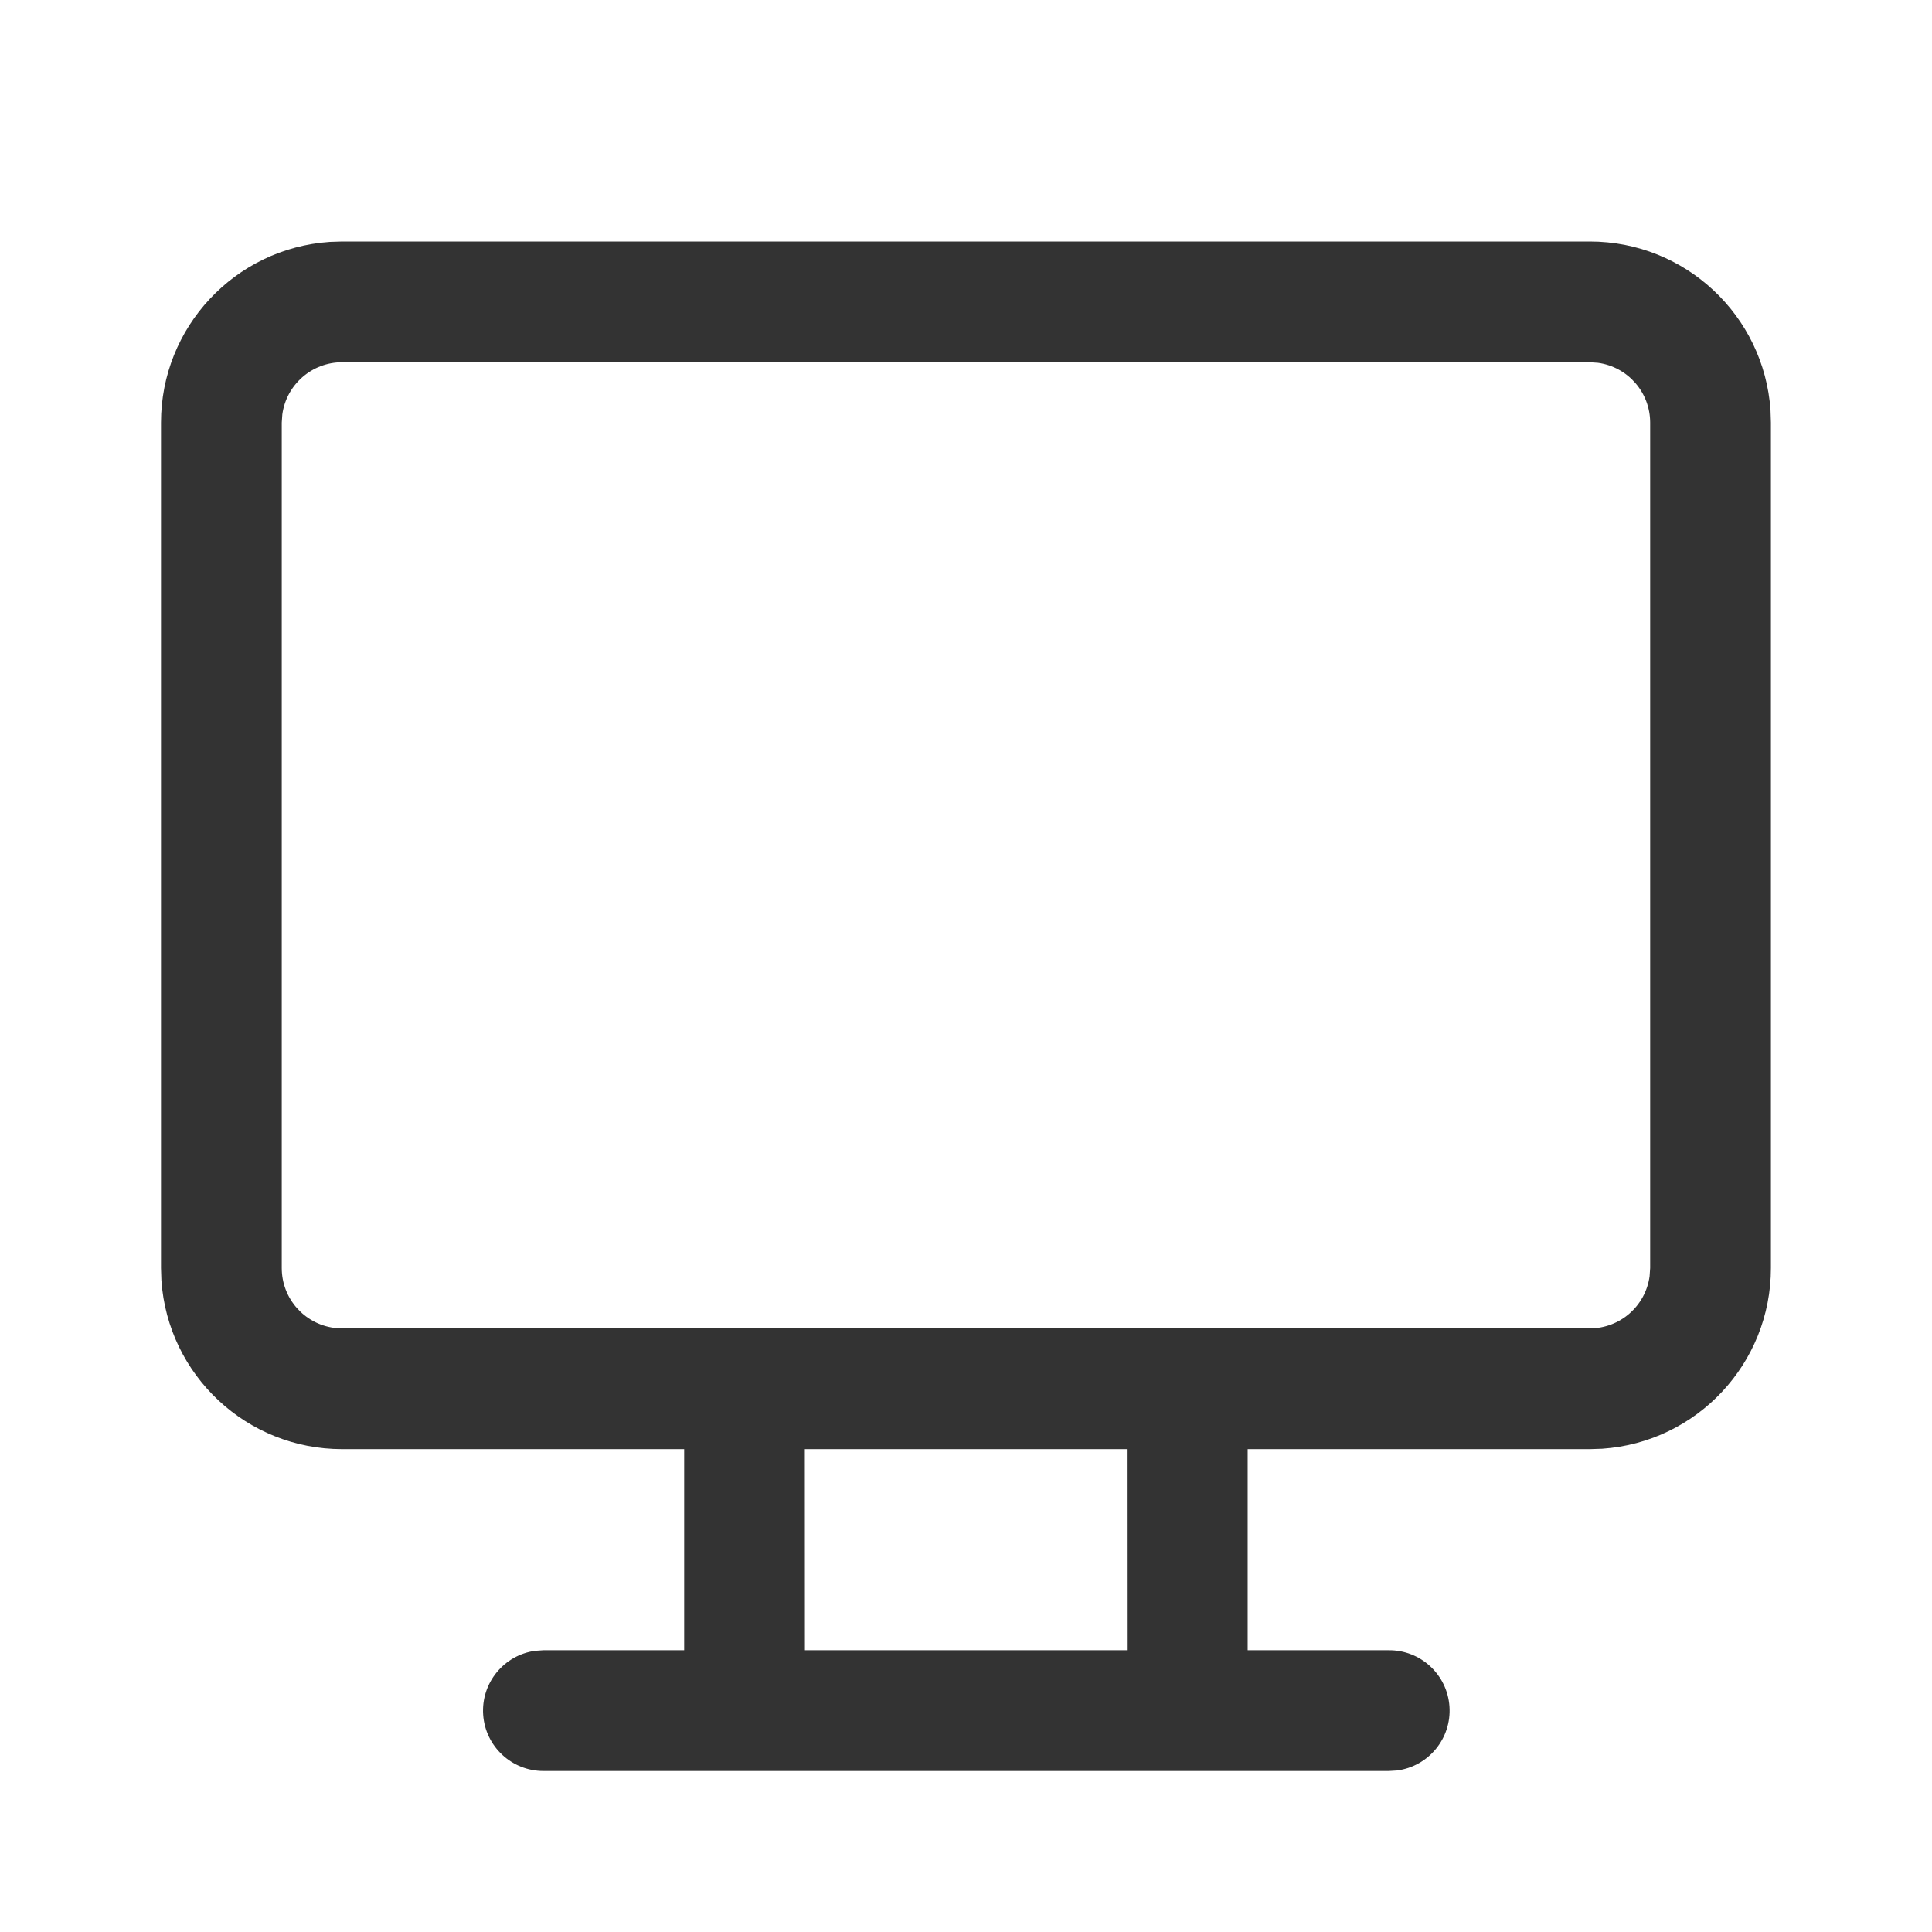
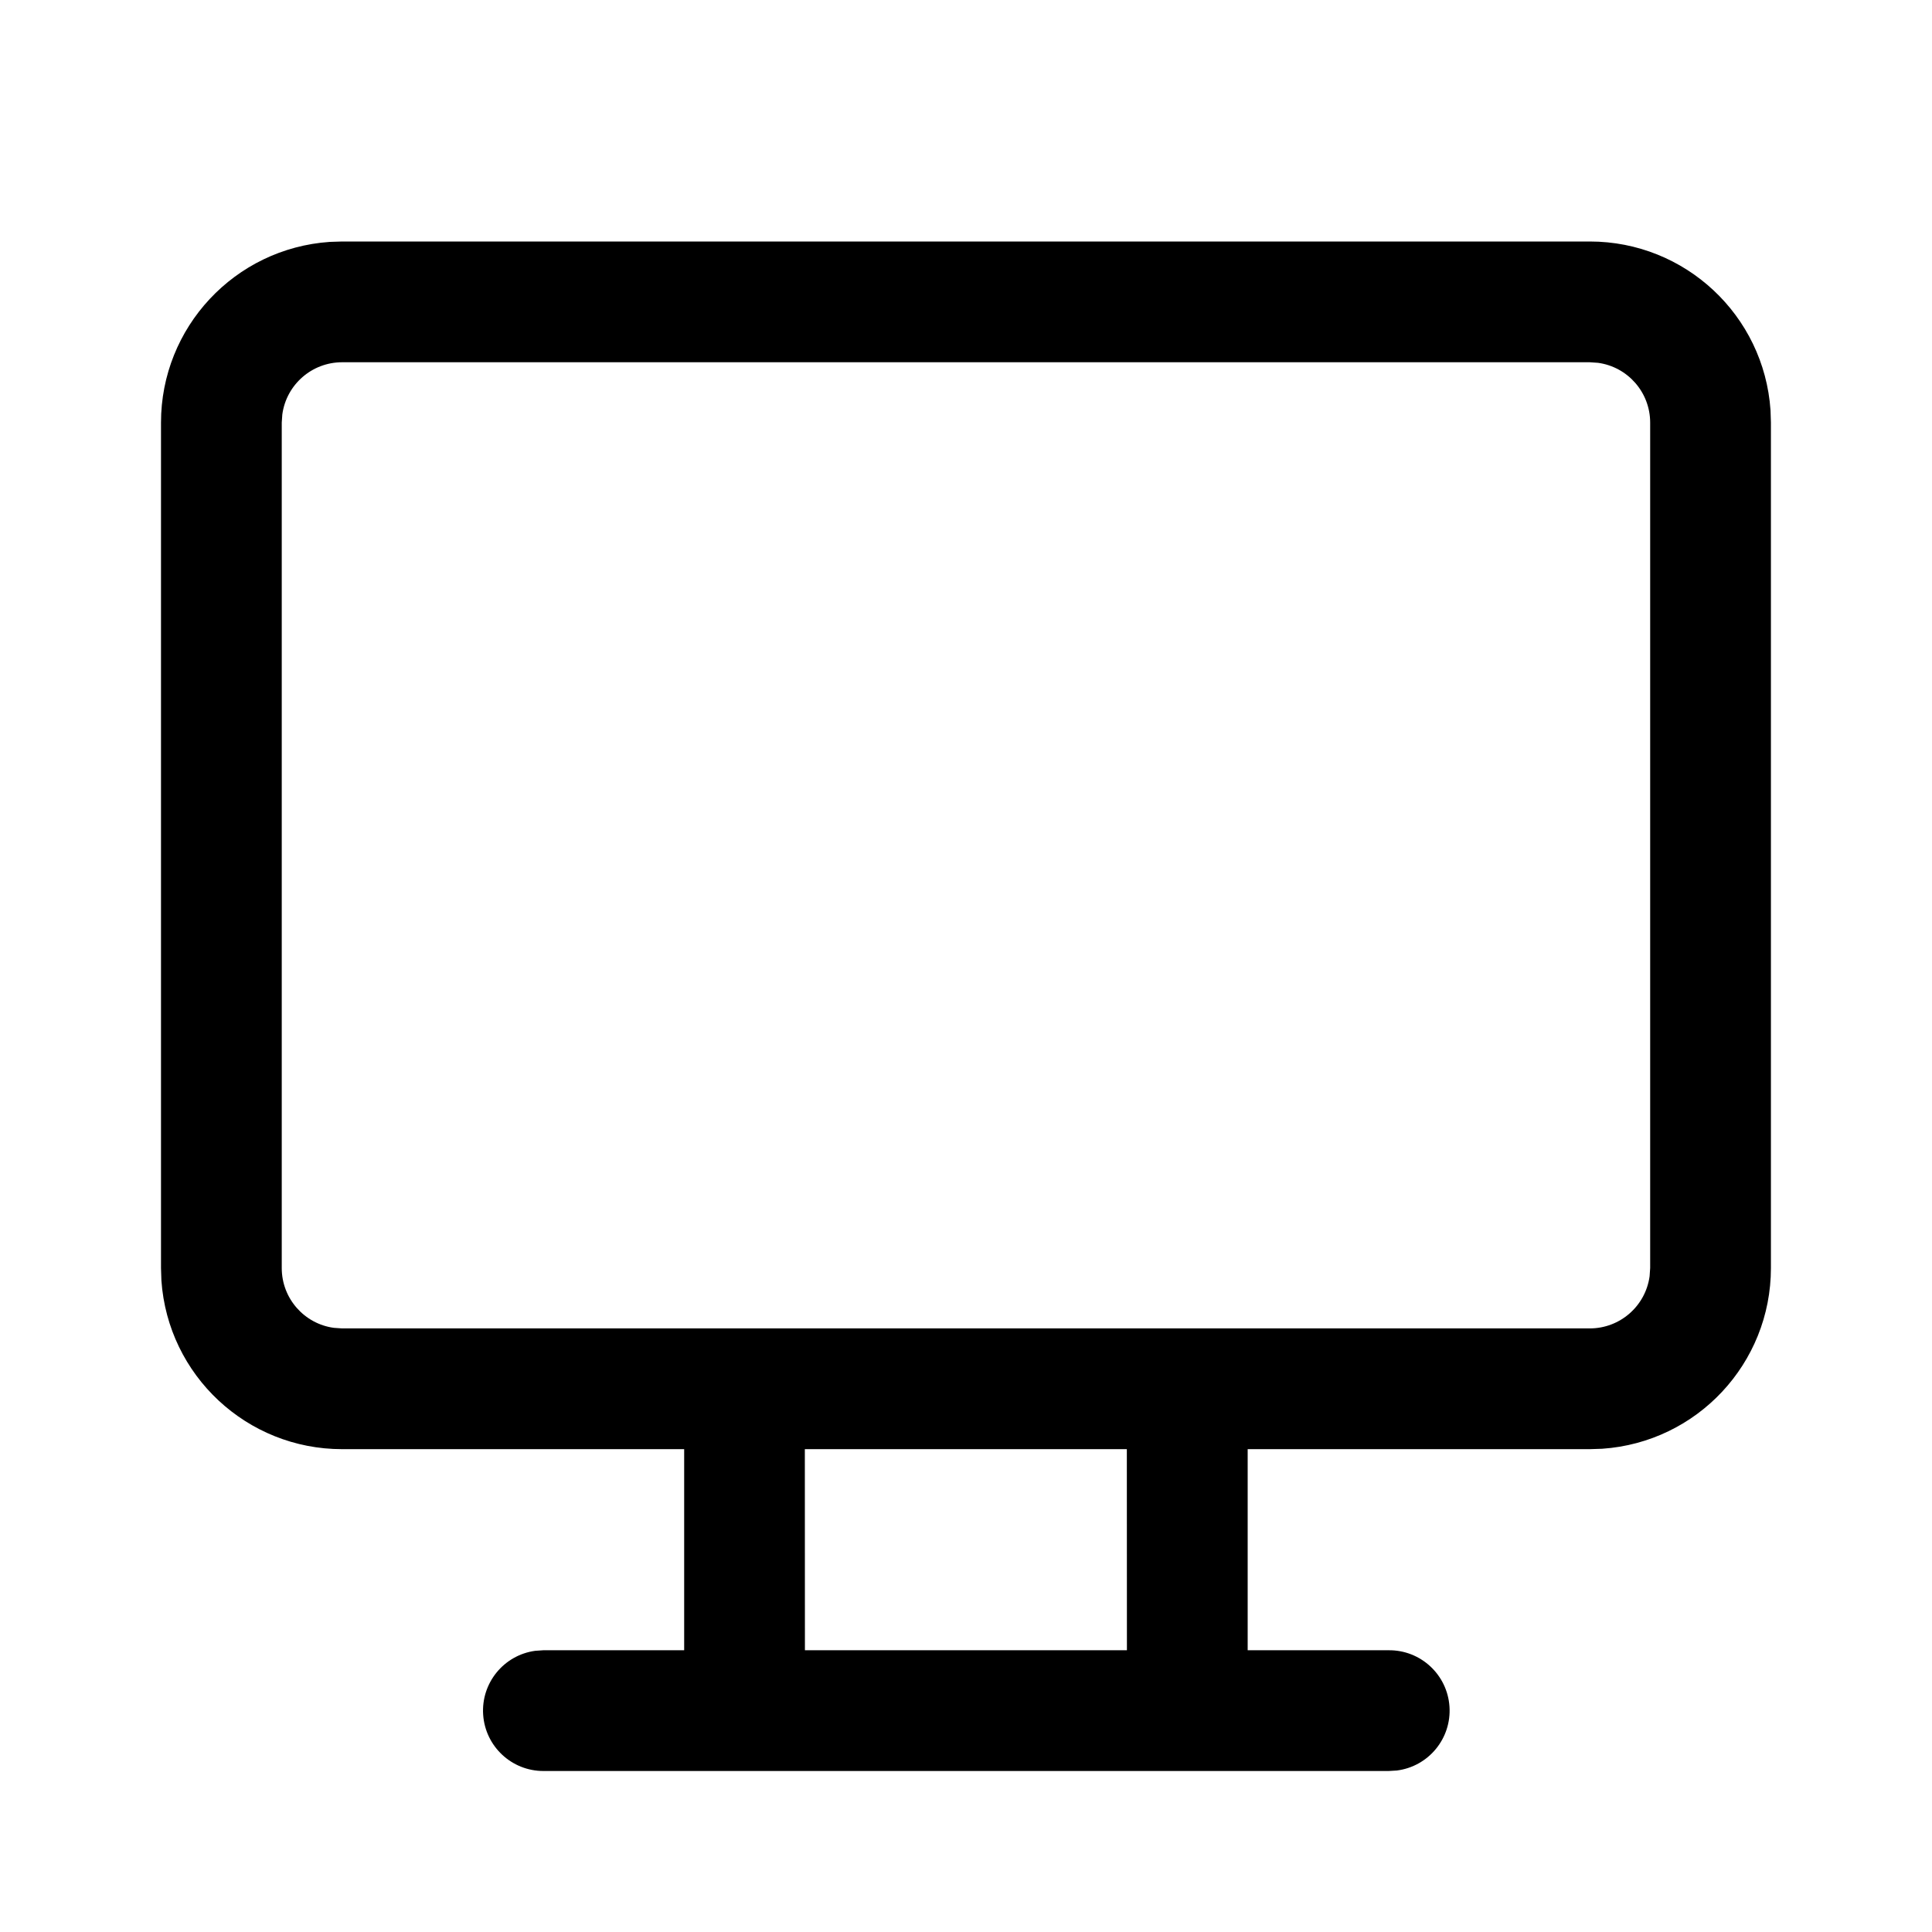
<svg xmlns="http://www.w3.org/2000/svg" width="24" height="24" viewBox="0 0 24 24">
-   <path fill="#333333" d="M6.75 22a.75.75 0 0 1-.102-1.493l.102-.007h1.749v-2.498H4.25a2.25 2.25 0 0 1-2.245-2.096L2 15.752V5.25a2.25 2.25 0 0 1 2.096-2.245L4.25 3h15.499a2.25 2.25 0 0 1 2.245 2.096l.005.154v10.502a2.25 2.25 0 0 1-2.096 2.245l-.154.005h-4.25V20.5h1.751a.75.75 0 0 1 .102 1.494L17.25 22zm7.248-3.998h-4l.001 2.498h4zM19.748 4.5H4.25a.75.75 0 0 0-.743.648L3.5 5.25v10.502c0 .38.282.694.648.743l.102.007h15.499a.75.75 0 0 0 .743-.648l.007-.102V5.25a.75.75 0 0 0-.648-.743z" />
+   <path fill="currentColor" d="M6.75 22a.75.75 0 0 1-.102-1.493l.102-.007h1.749v-2.498H4.25a2.25 2.25 0 0 1-2.245-2.096L2 15.752V5.25a2.25 2.25 0 0 1 2.096-2.245L4.25 3h15.499a2.25 2.25 0 0 1 2.245 2.096l.005.154v10.502a2.25 2.25 0 0 1-2.096 2.245l-.154.005h-4.25V20.5h1.751a.75.75 0 0 1 .102 1.494L17.25 22zm7.248-3.998h-4l.001 2.498h4zM19.748 4.5H4.25a.75.75 0 0 0-.743.648L3.5 5.25v10.502c0 .38.282.694.648.743l.102.007h15.499a.75.75 0 0 0 .743-.648l.007-.102V5.25a.75.75 0 0 0-.648-.743z" />
</svg>
